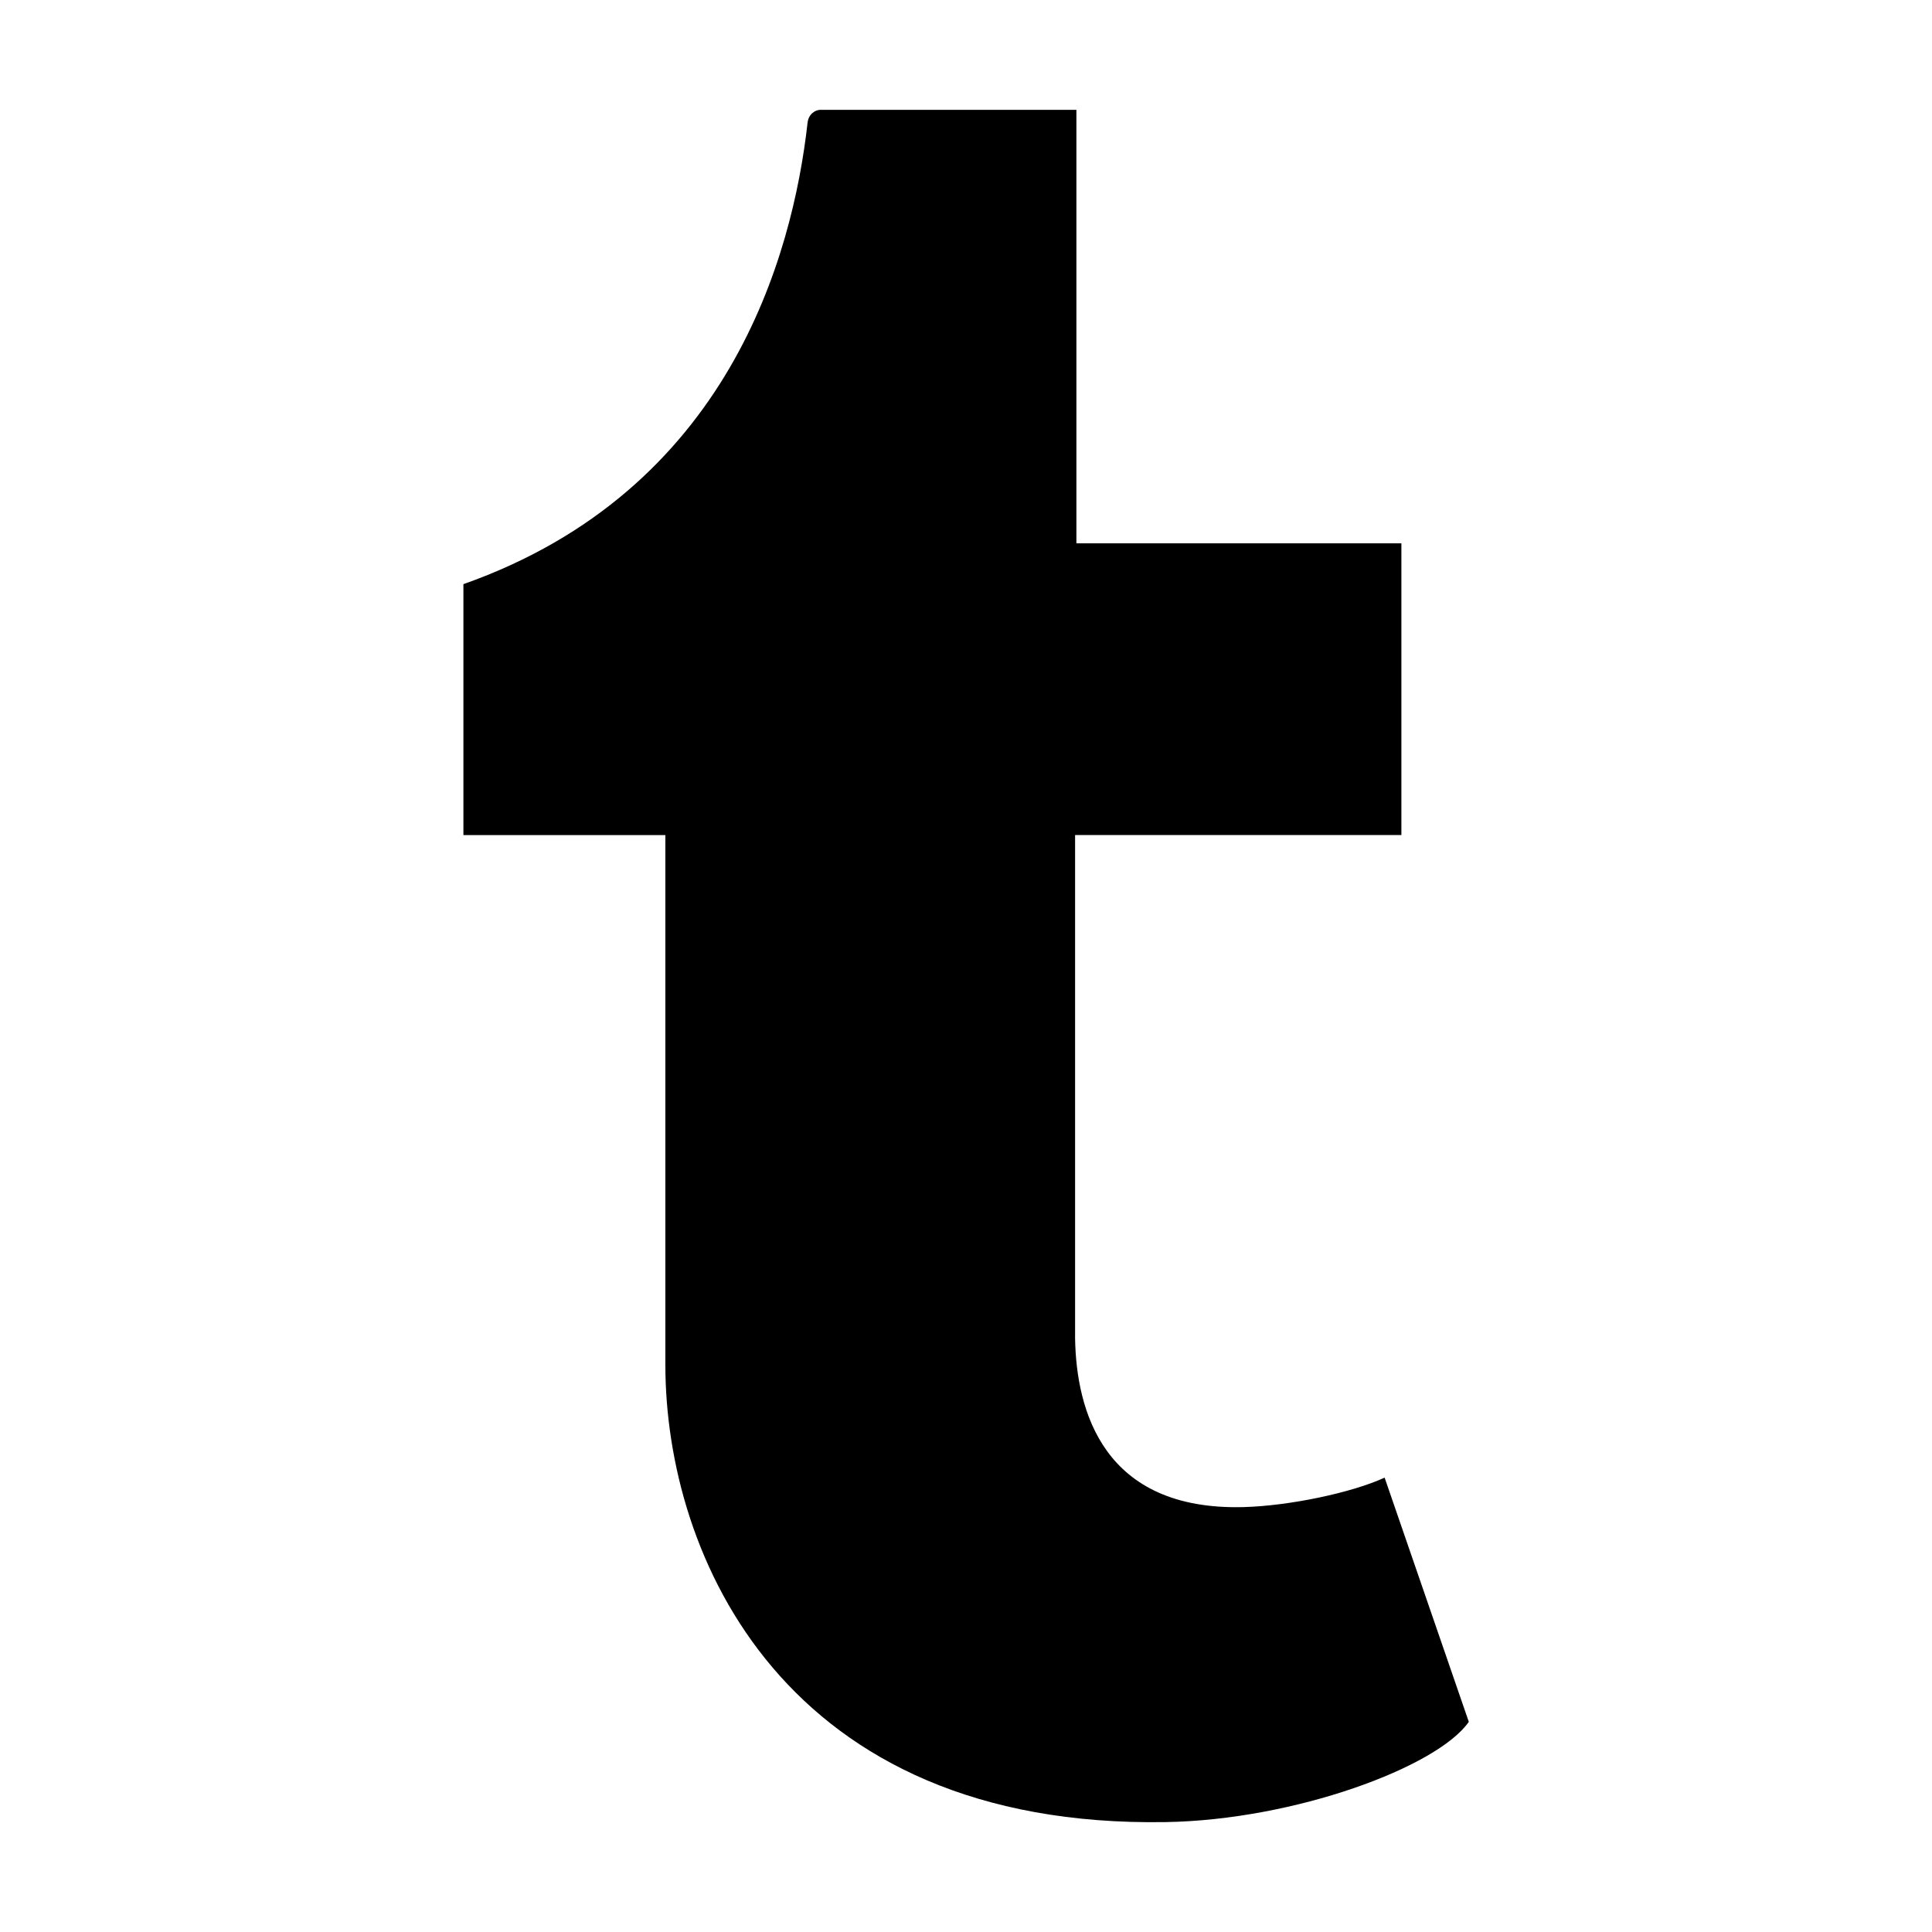
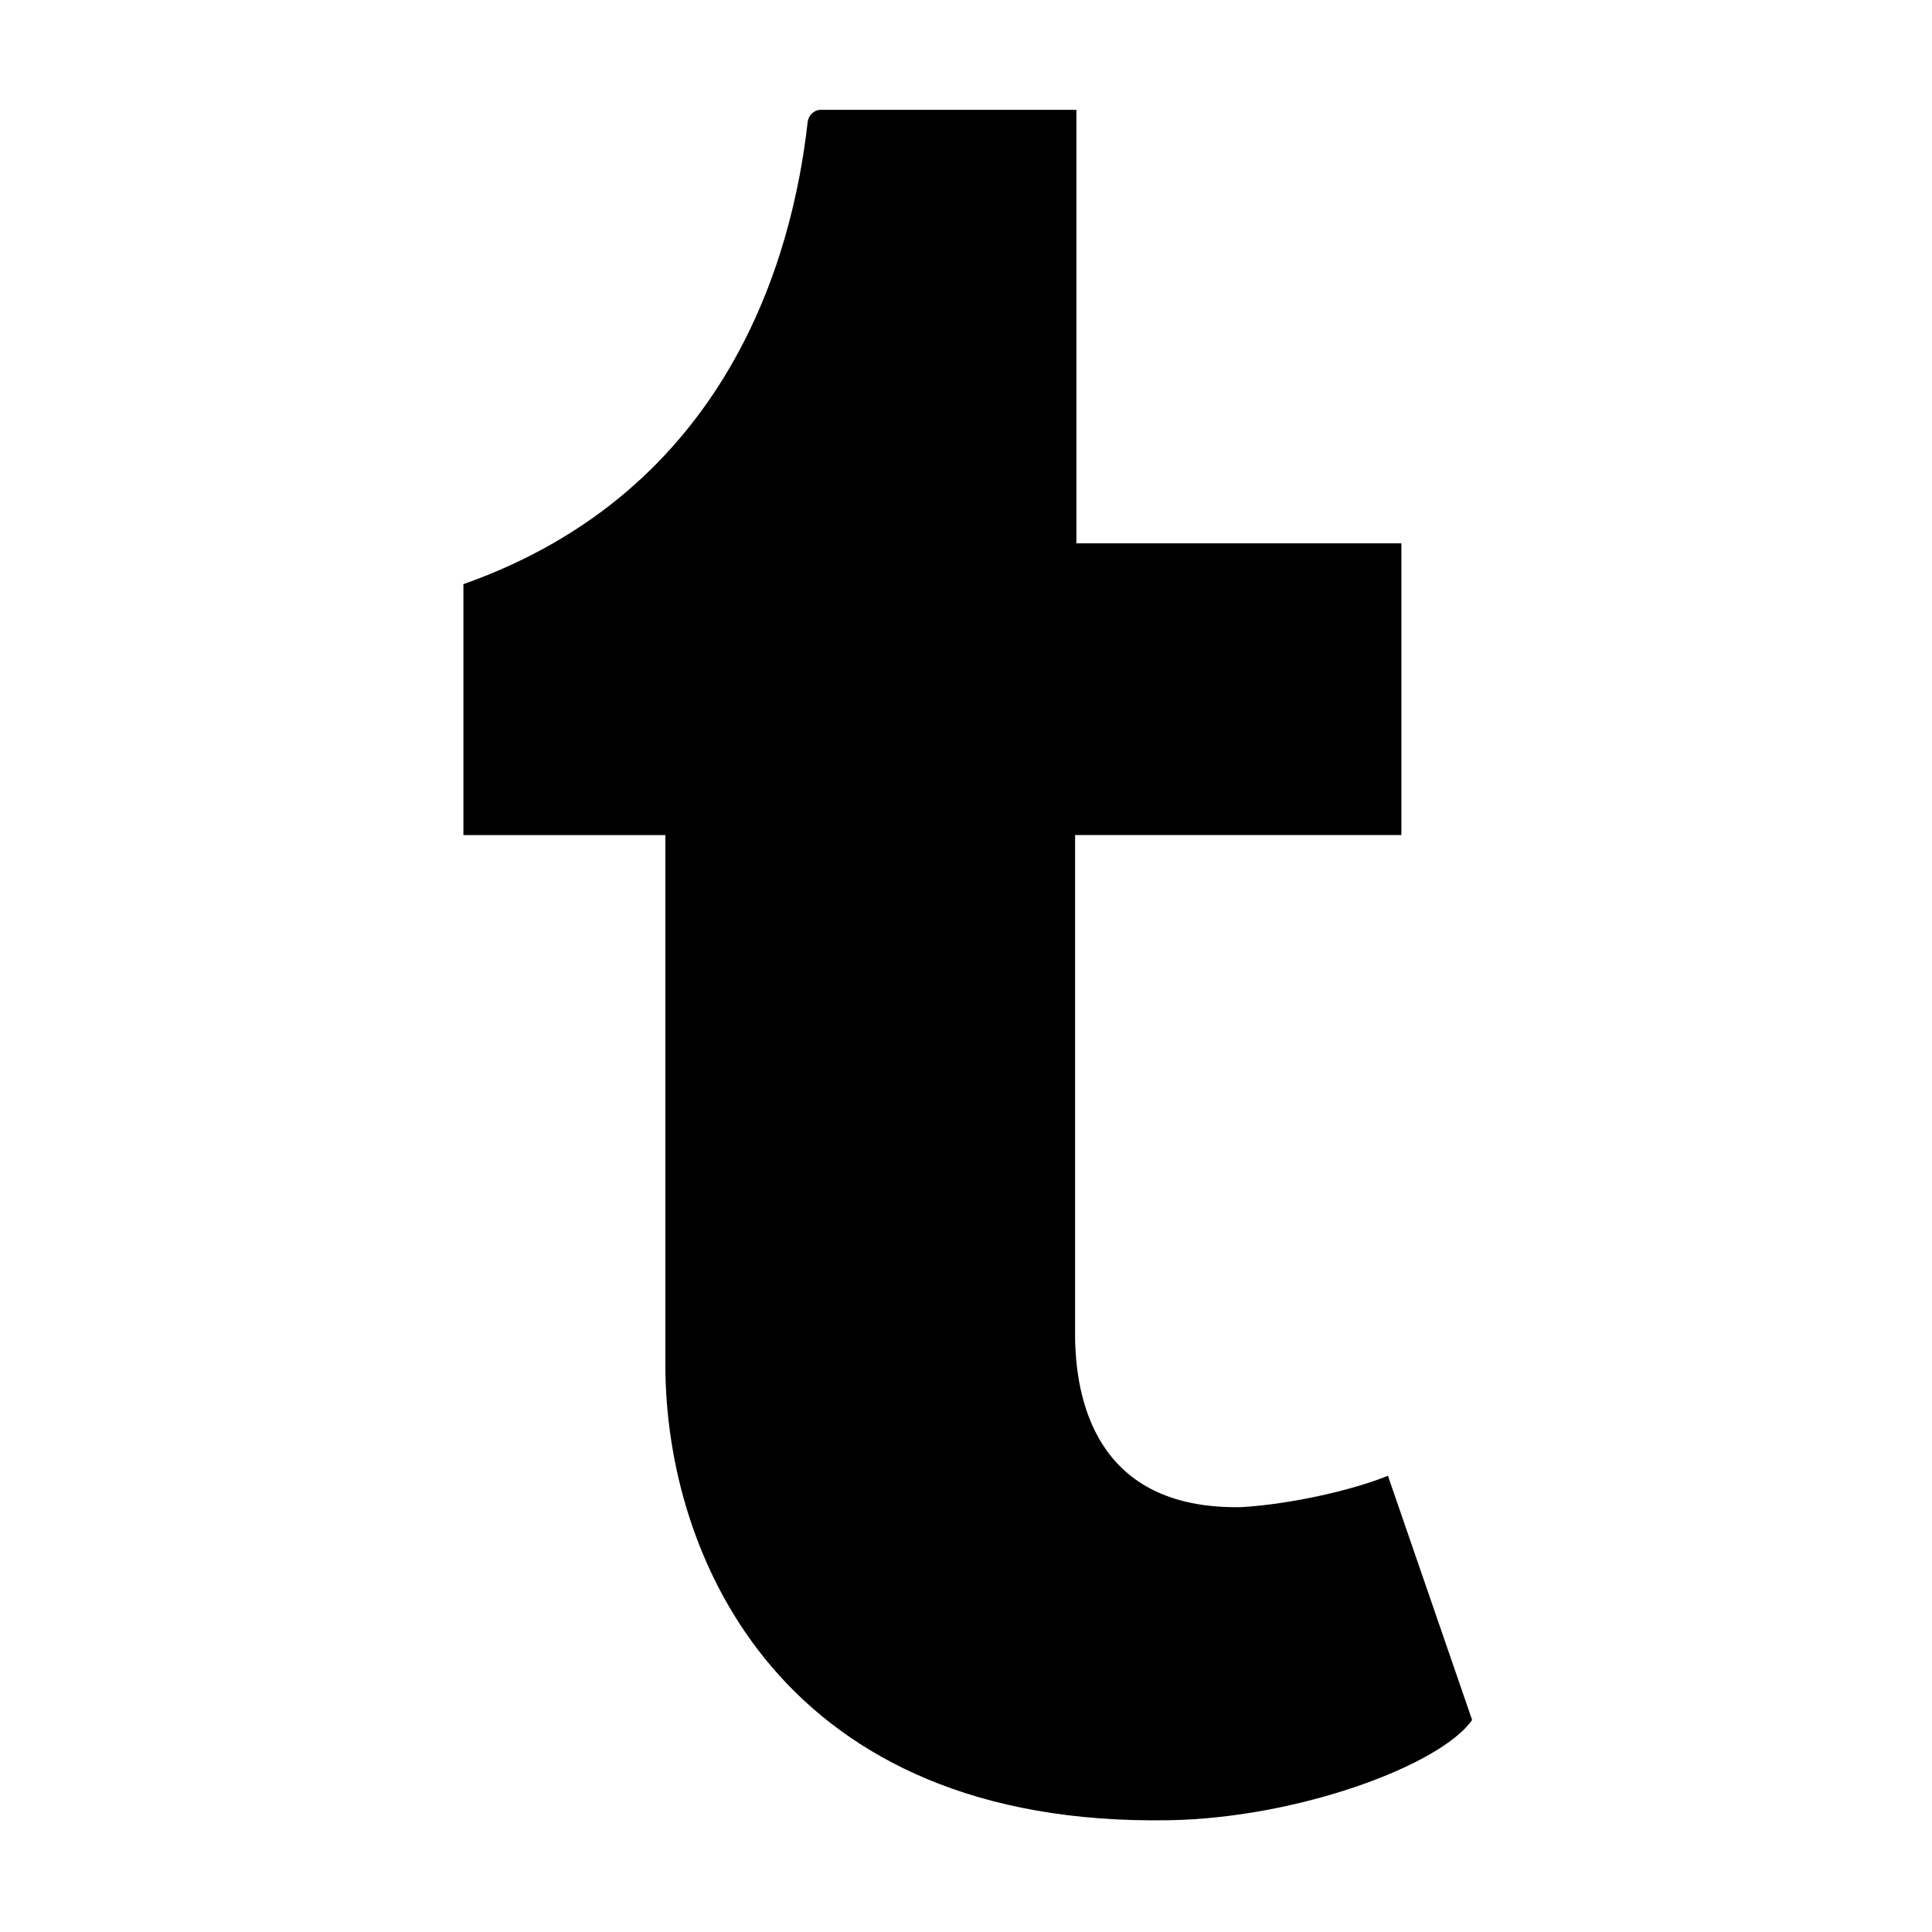
- <svg xmlns="http://www.w3.org/2000/svg" version="1.1" id="Layer_1" x="0px" y="0px" width="28px" height="28px" viewBox="0 0 28 28" enable-background="new 0 0 28 28" xml:space="preserve">
-   <path d="M18.02,21.842c-2.029,0.052-2.422-1.396-2.439-2.446v-7.294h4.729V7.874h-4.71V1.592c0,0-3.653,0-3.714,0  s-0.167,0.053-0.182,0.186c-0.218,1.935-1.144,5.33-4.988,6.688v3.637h2.927v7.677c0,2.776,1.731,6.72,7.252,6.627  c1.863-0.03,3.934-0.795,4.392-1.453l-1.22-3.539C19.595,21.632,18.693,21.824,18.02,21.842z" />
+ <svg xmlns="http://www.w3.org/2000/svg" version="1.1" x="0px" y="0px" width="28px" height="28px" viewBox="0 0 28 28" enable-background="new 0 0 28 28" xml:space="preserve">
+   <path d="M18.02 21.842c-2.029 0.052-2.422-1.396-2.439-2.446v-7.294h4.729V7.874h-4.71V1.592c0 0-3.653 0-3.714 0 s-0.167 0.053-0.182 0.186c-0.218 1.935-1.144 5.33-4.988 6.688v3.637h2.927v7.677c0 2.8 1.7 6.7 7.3 6.6 c1.863-0.03 3.934-0.795 4.392-1.453l-1.22-3.539C19.595 21.6 18.7 21.8 18 21.842z" />
</svg>
